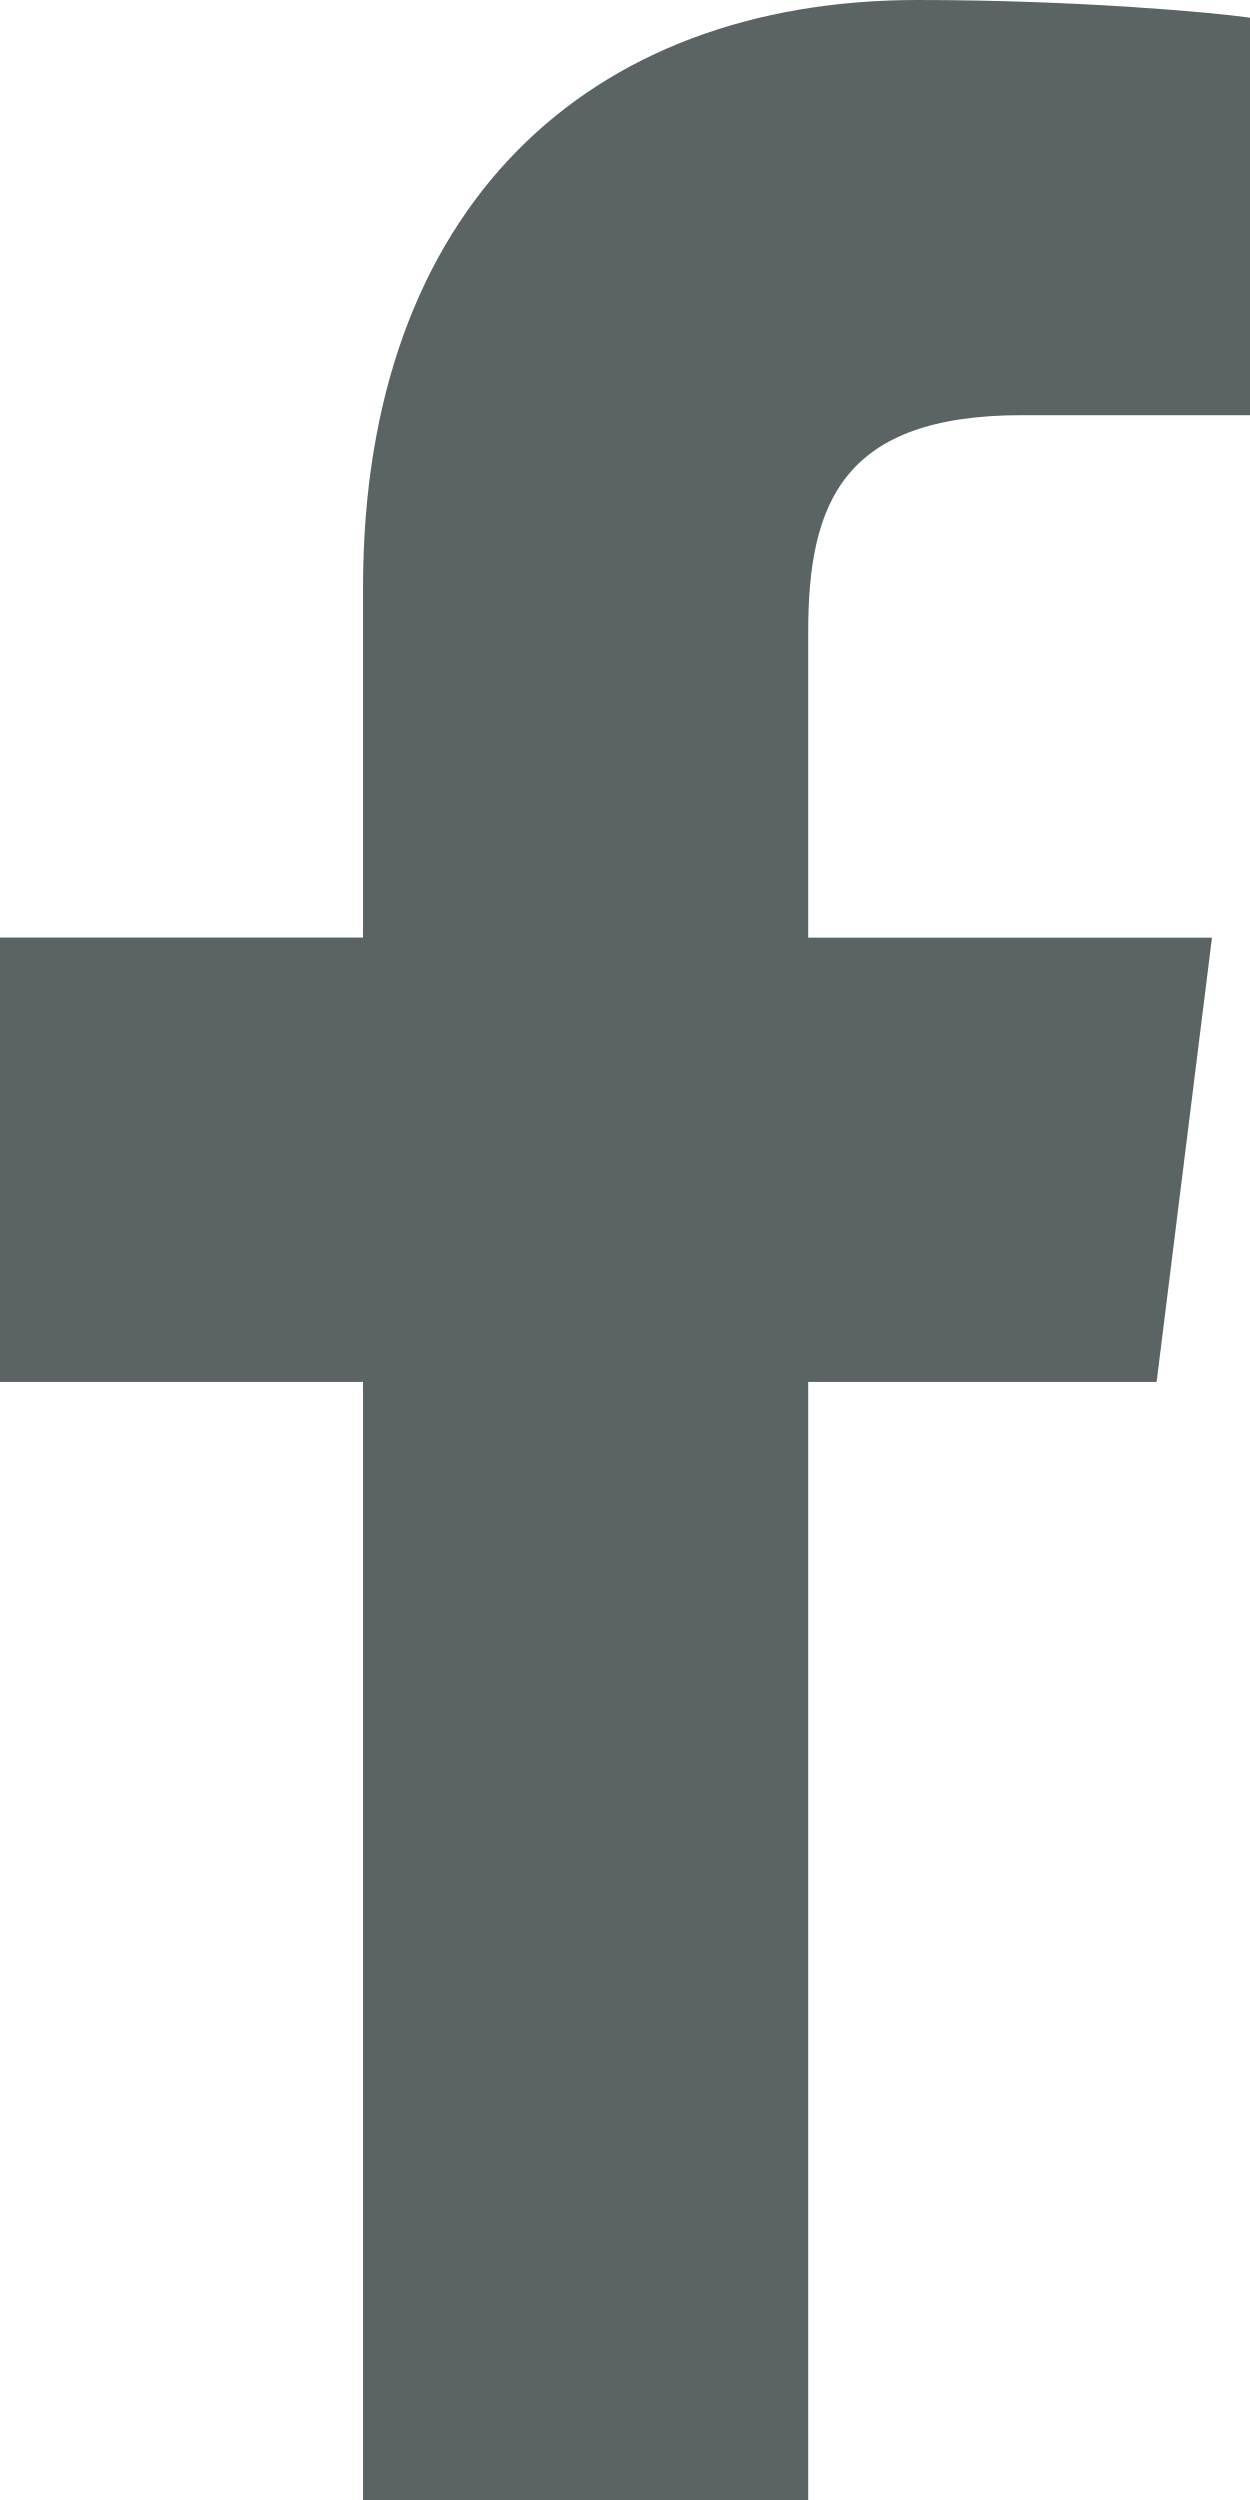
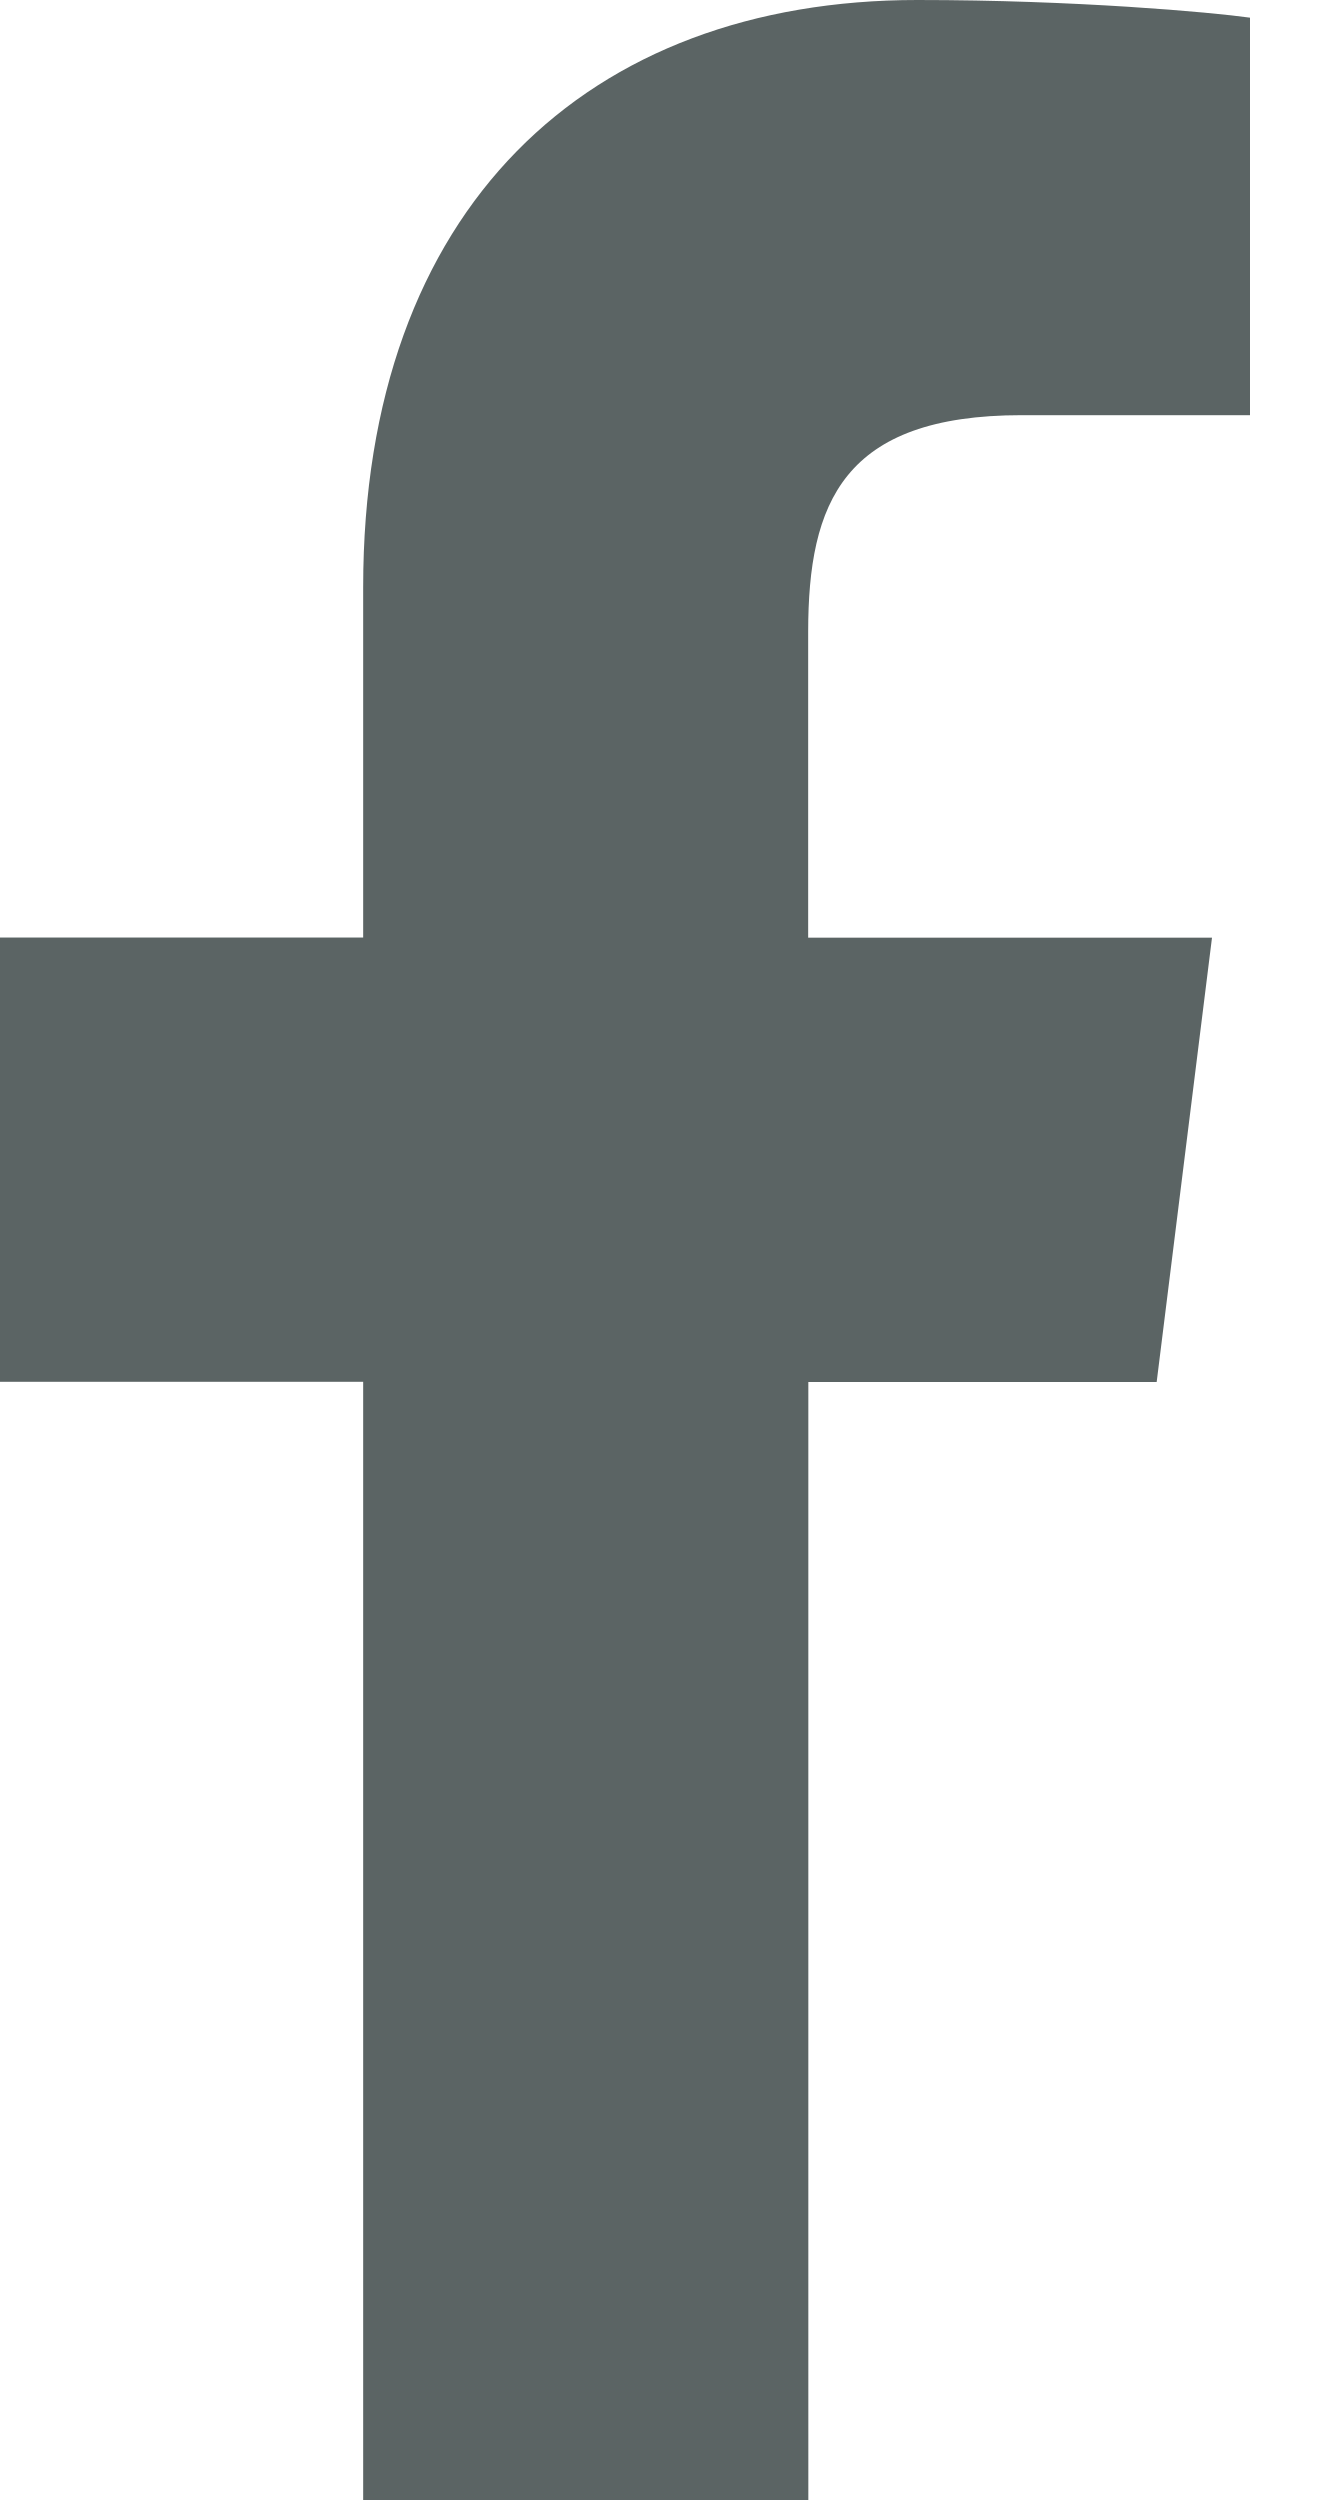
- <svg xmlns="http://www.w3.org/2000/svg" width="7" height="14" viewBox="0 0 7 14" fill="none">
-   <path d="M5.722 2.325H7V0.099C6.78 0.068 6.021 0 5.138 0C3.296 0 2.033 1.159 2.033 3.289V5.25H0V7.739H2.033V14H4.526V7.739H6.477L6.787 5.251H4.526V3.536C4.526 2.817 4.72 2.325 5.722 2.325V2.325Z" fill="#5B6464" />
+ <svg xmlns="http://www.w3.org/2000/svg" width="8" height="15" viewBox="0 0 8 15" fill="none">
+   <path d="M6.131 2.491H7.5V0.106C7.264 0.073 6.451 0 5.505 0C3.531 0 2.179 1.242 2.179 3.524V5.625H0V8.291H2.179V15H4.85V8.292H6.94L7.272 5.626H4.849V3.789C4.85 3.018 5.057 2.491 6.131 2.491V2.491Z" fill="#5B6464" />
</svg>
